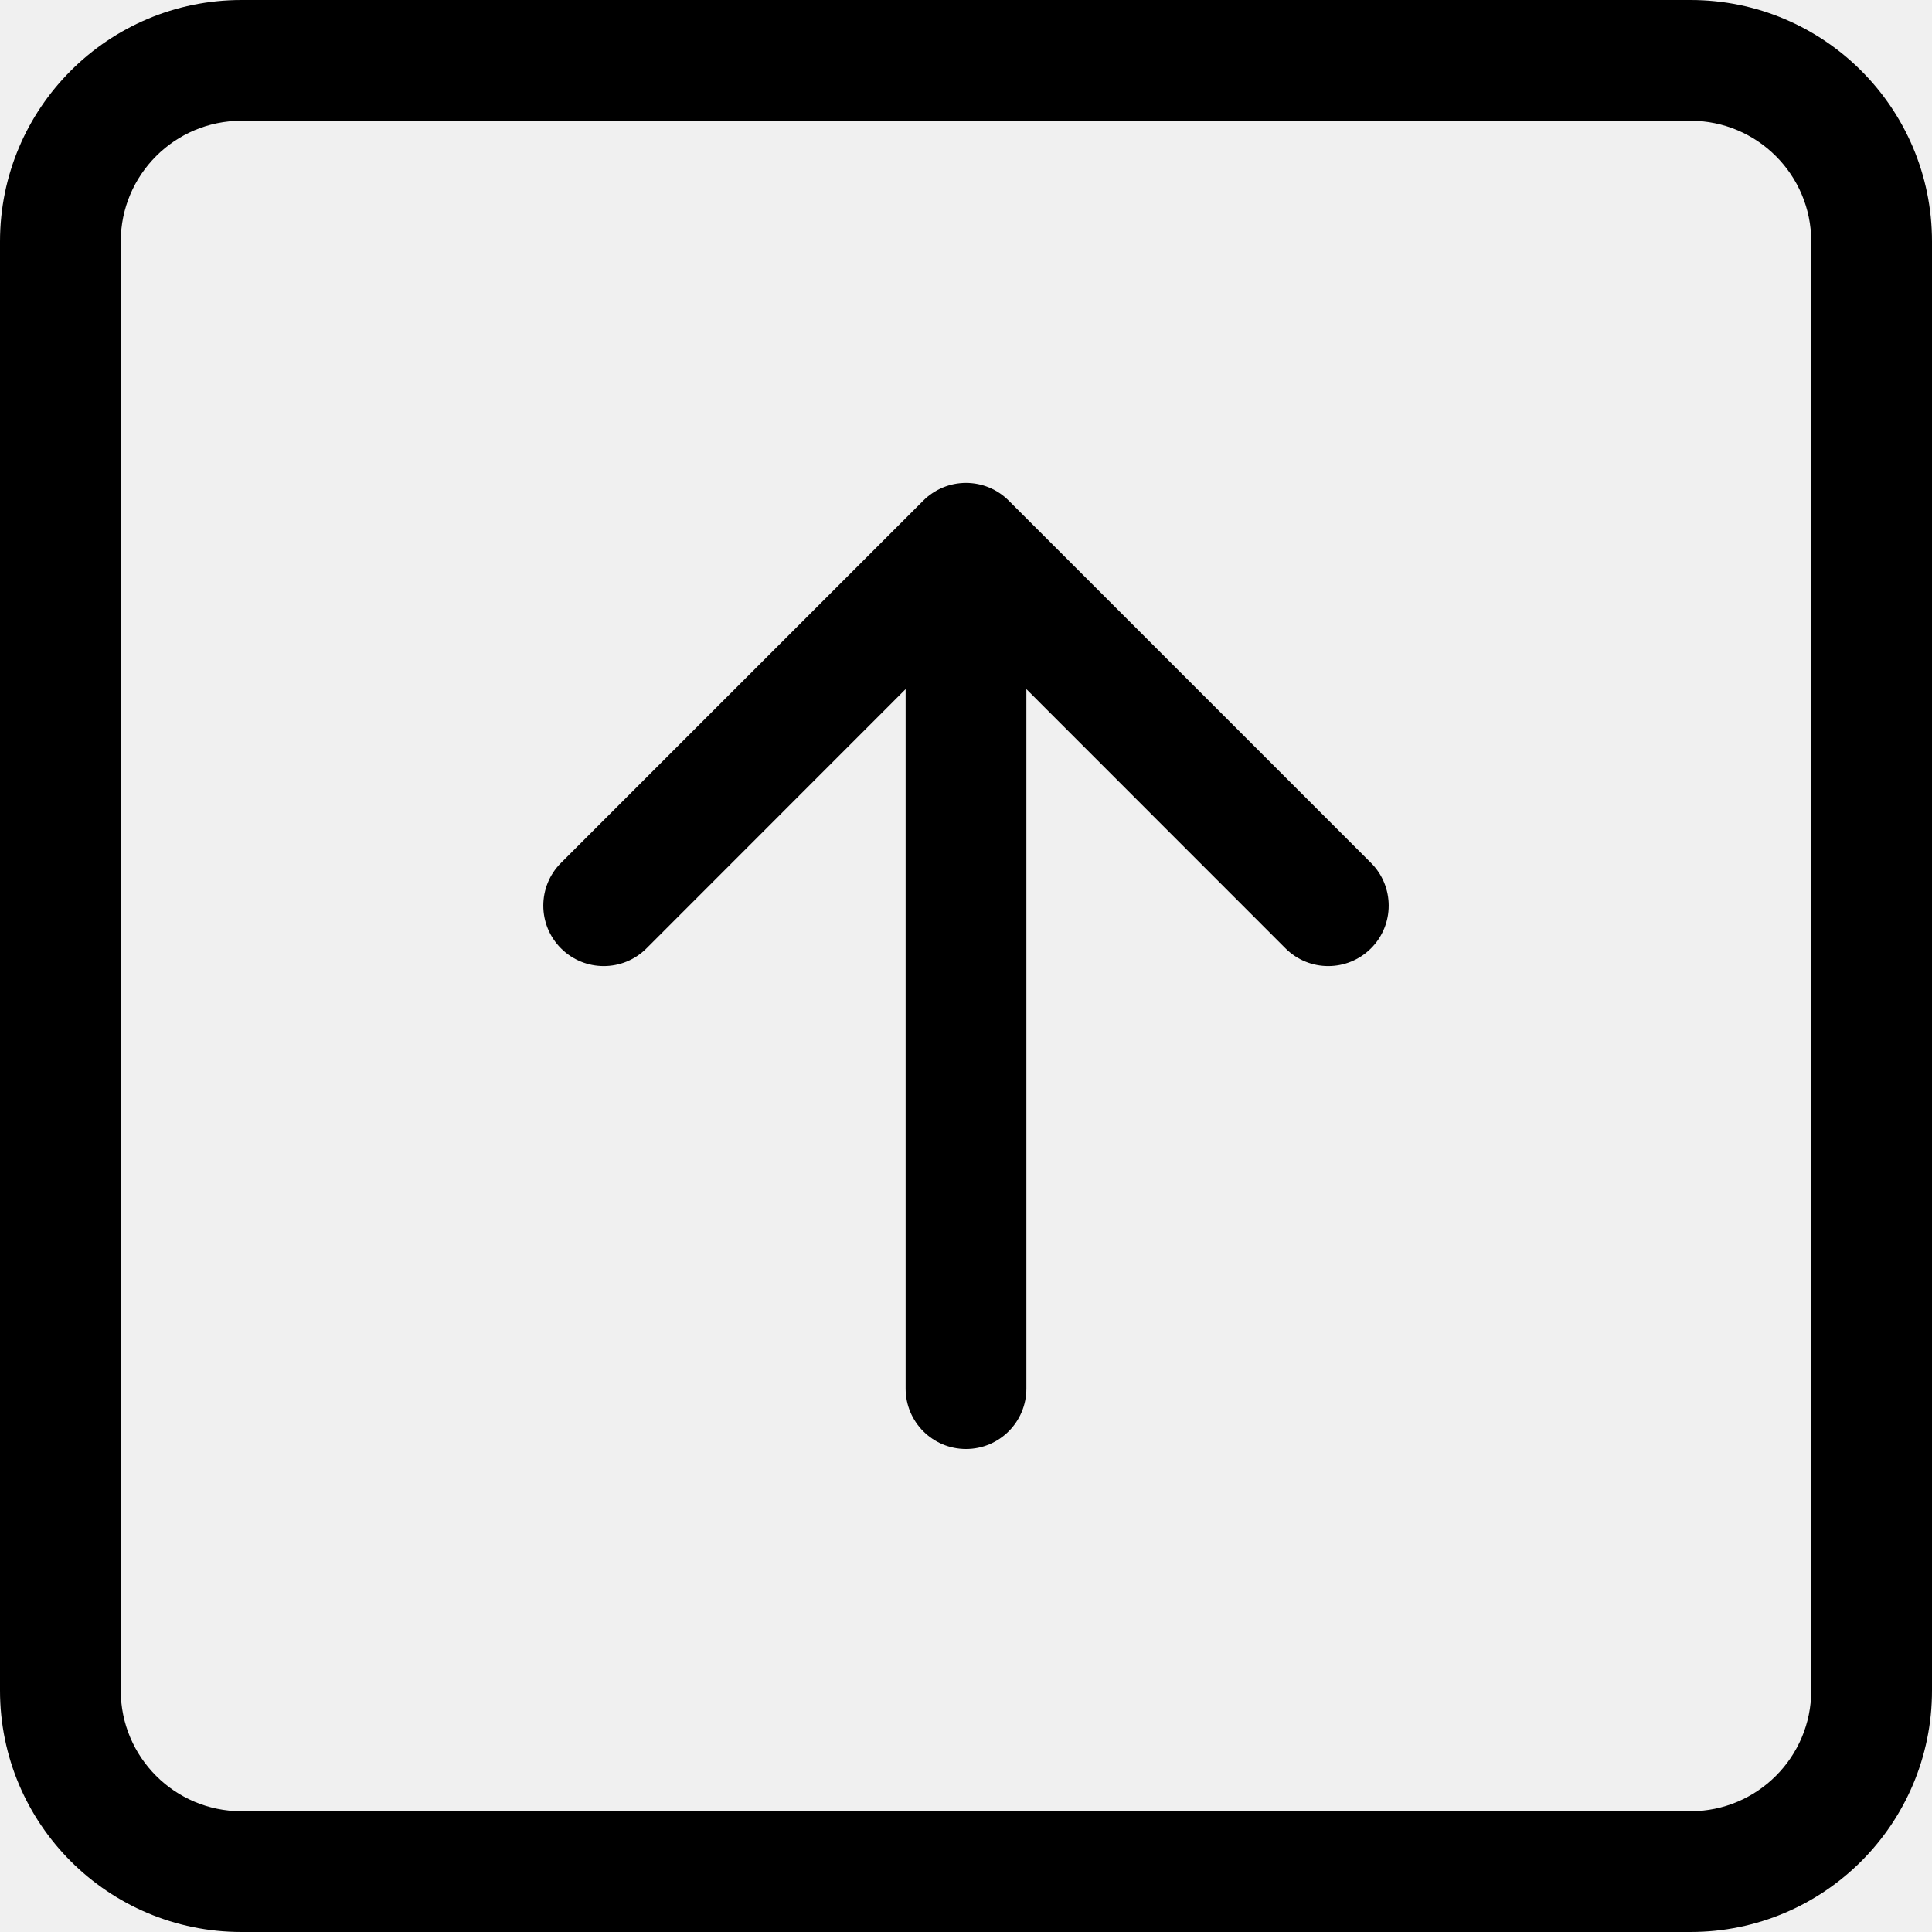
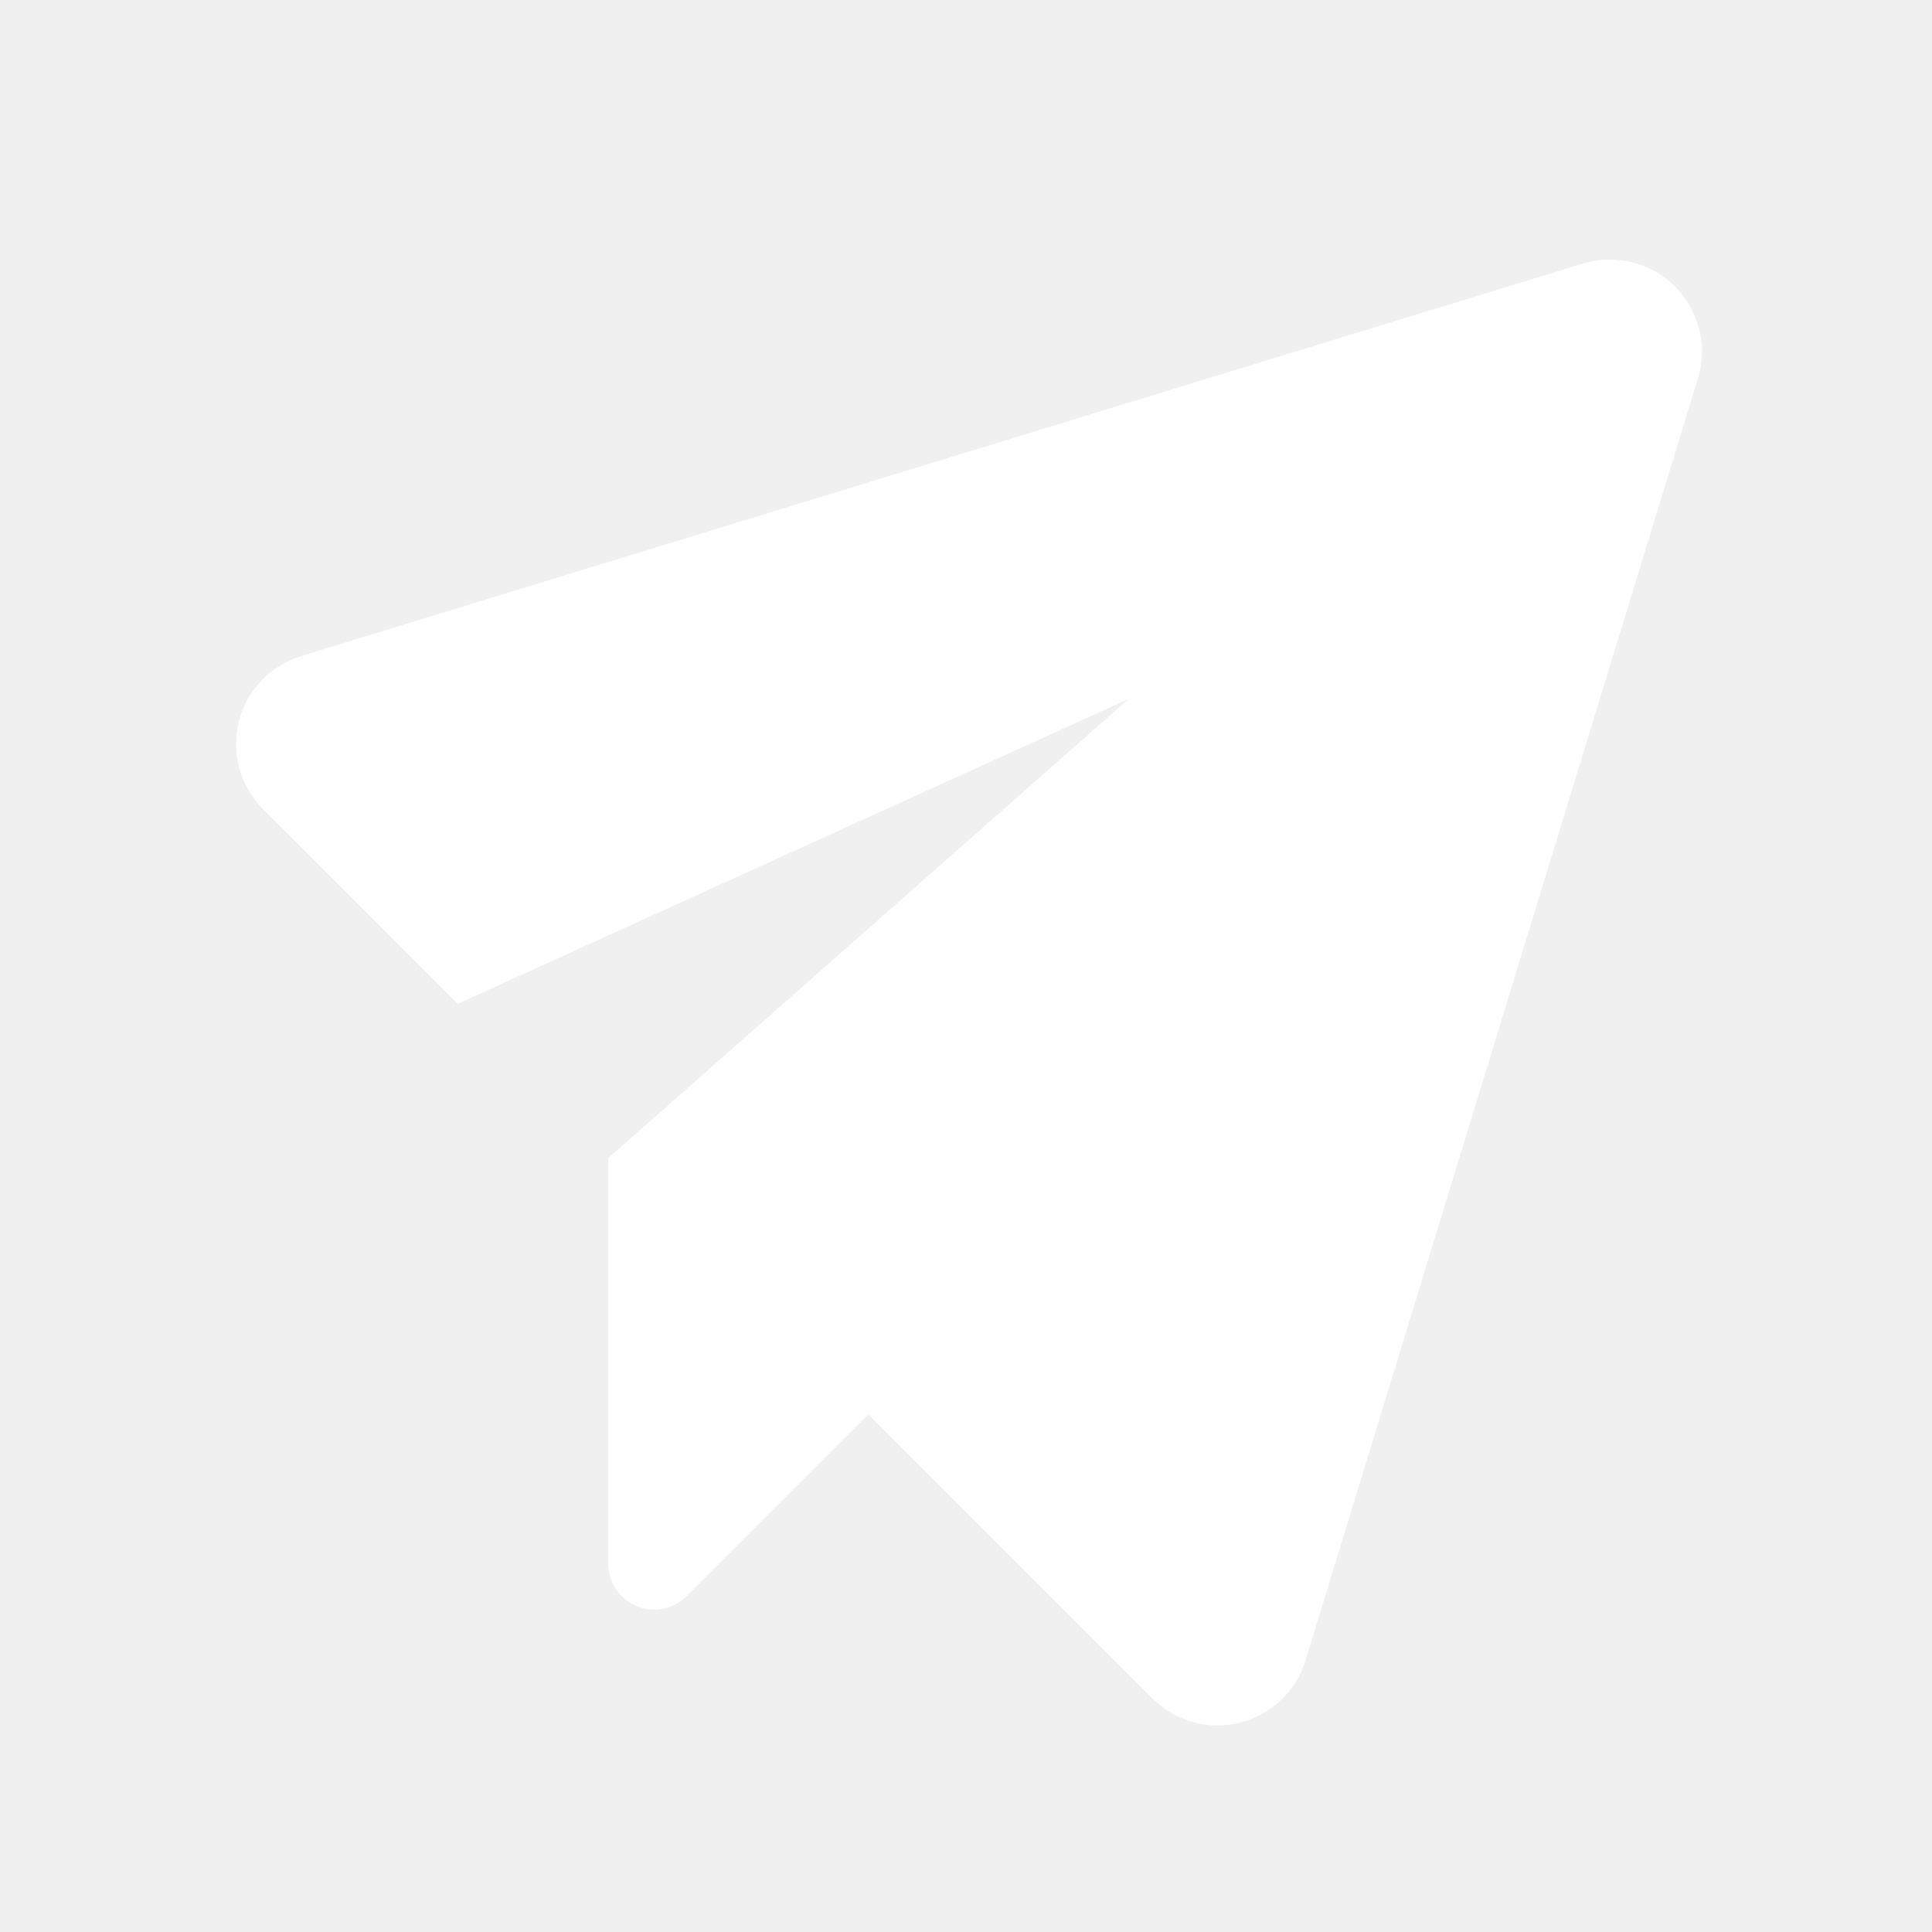
- <svg xmlns="http://www.w3.org/2000/svg" width="16" height="16" fill="currentColor" class="bi bi-arrow-up-square" viewBox="0 0 16 16">
-   <path fill-rule="evenodd" d="M15 2a1 1 0 0 0-1-1H2a1 1 0 0 0-1 1v12a1 1 0 0 0 1 1h12a1 1 0 0 0 1-1V2zM0 2a2 2 0 0 1 2-2h12a2 2 0 0 1 2 2v12a2 2 0 0 1-2 2H2a2 2 0 0 1-2-2V2zm8.5 9.5a.5.5 0 0 1-1 0V5.707L5.354 7.854a.5.5 0 1 1-.708-.708l3-3a.5.5 0 0 1 .708 0l3 3a.5.5 0 0 1-.708.708L8.5 5.707V11.5z" />
+ <svg xmlns="http://www.w3.org/2000/svg" t="1718984515454" class="icon" viewBox="0 0 1024 1024" version="1.1" p-id="7749" width="200" height="200">
+   <path d="M899.925 172.081a48.762 48.762 0 0 1 0 28.526l-207.97 679.448a48.762 48.762 0 0 1-81.115 20.187l-150.552-150.552-96.305 96.329a24.381 24.381 0 0 1-41.594-17.237v-214.967l275.822-243.371-355.572 161.597-103.253-103.229a48.762 48.762 0 0 1 20.236-81.091L838.997 139.703a48.762 48.762 0 0 1 60.904 32.354z" p-id="7750" fill="#ffffff" />
</svg>
